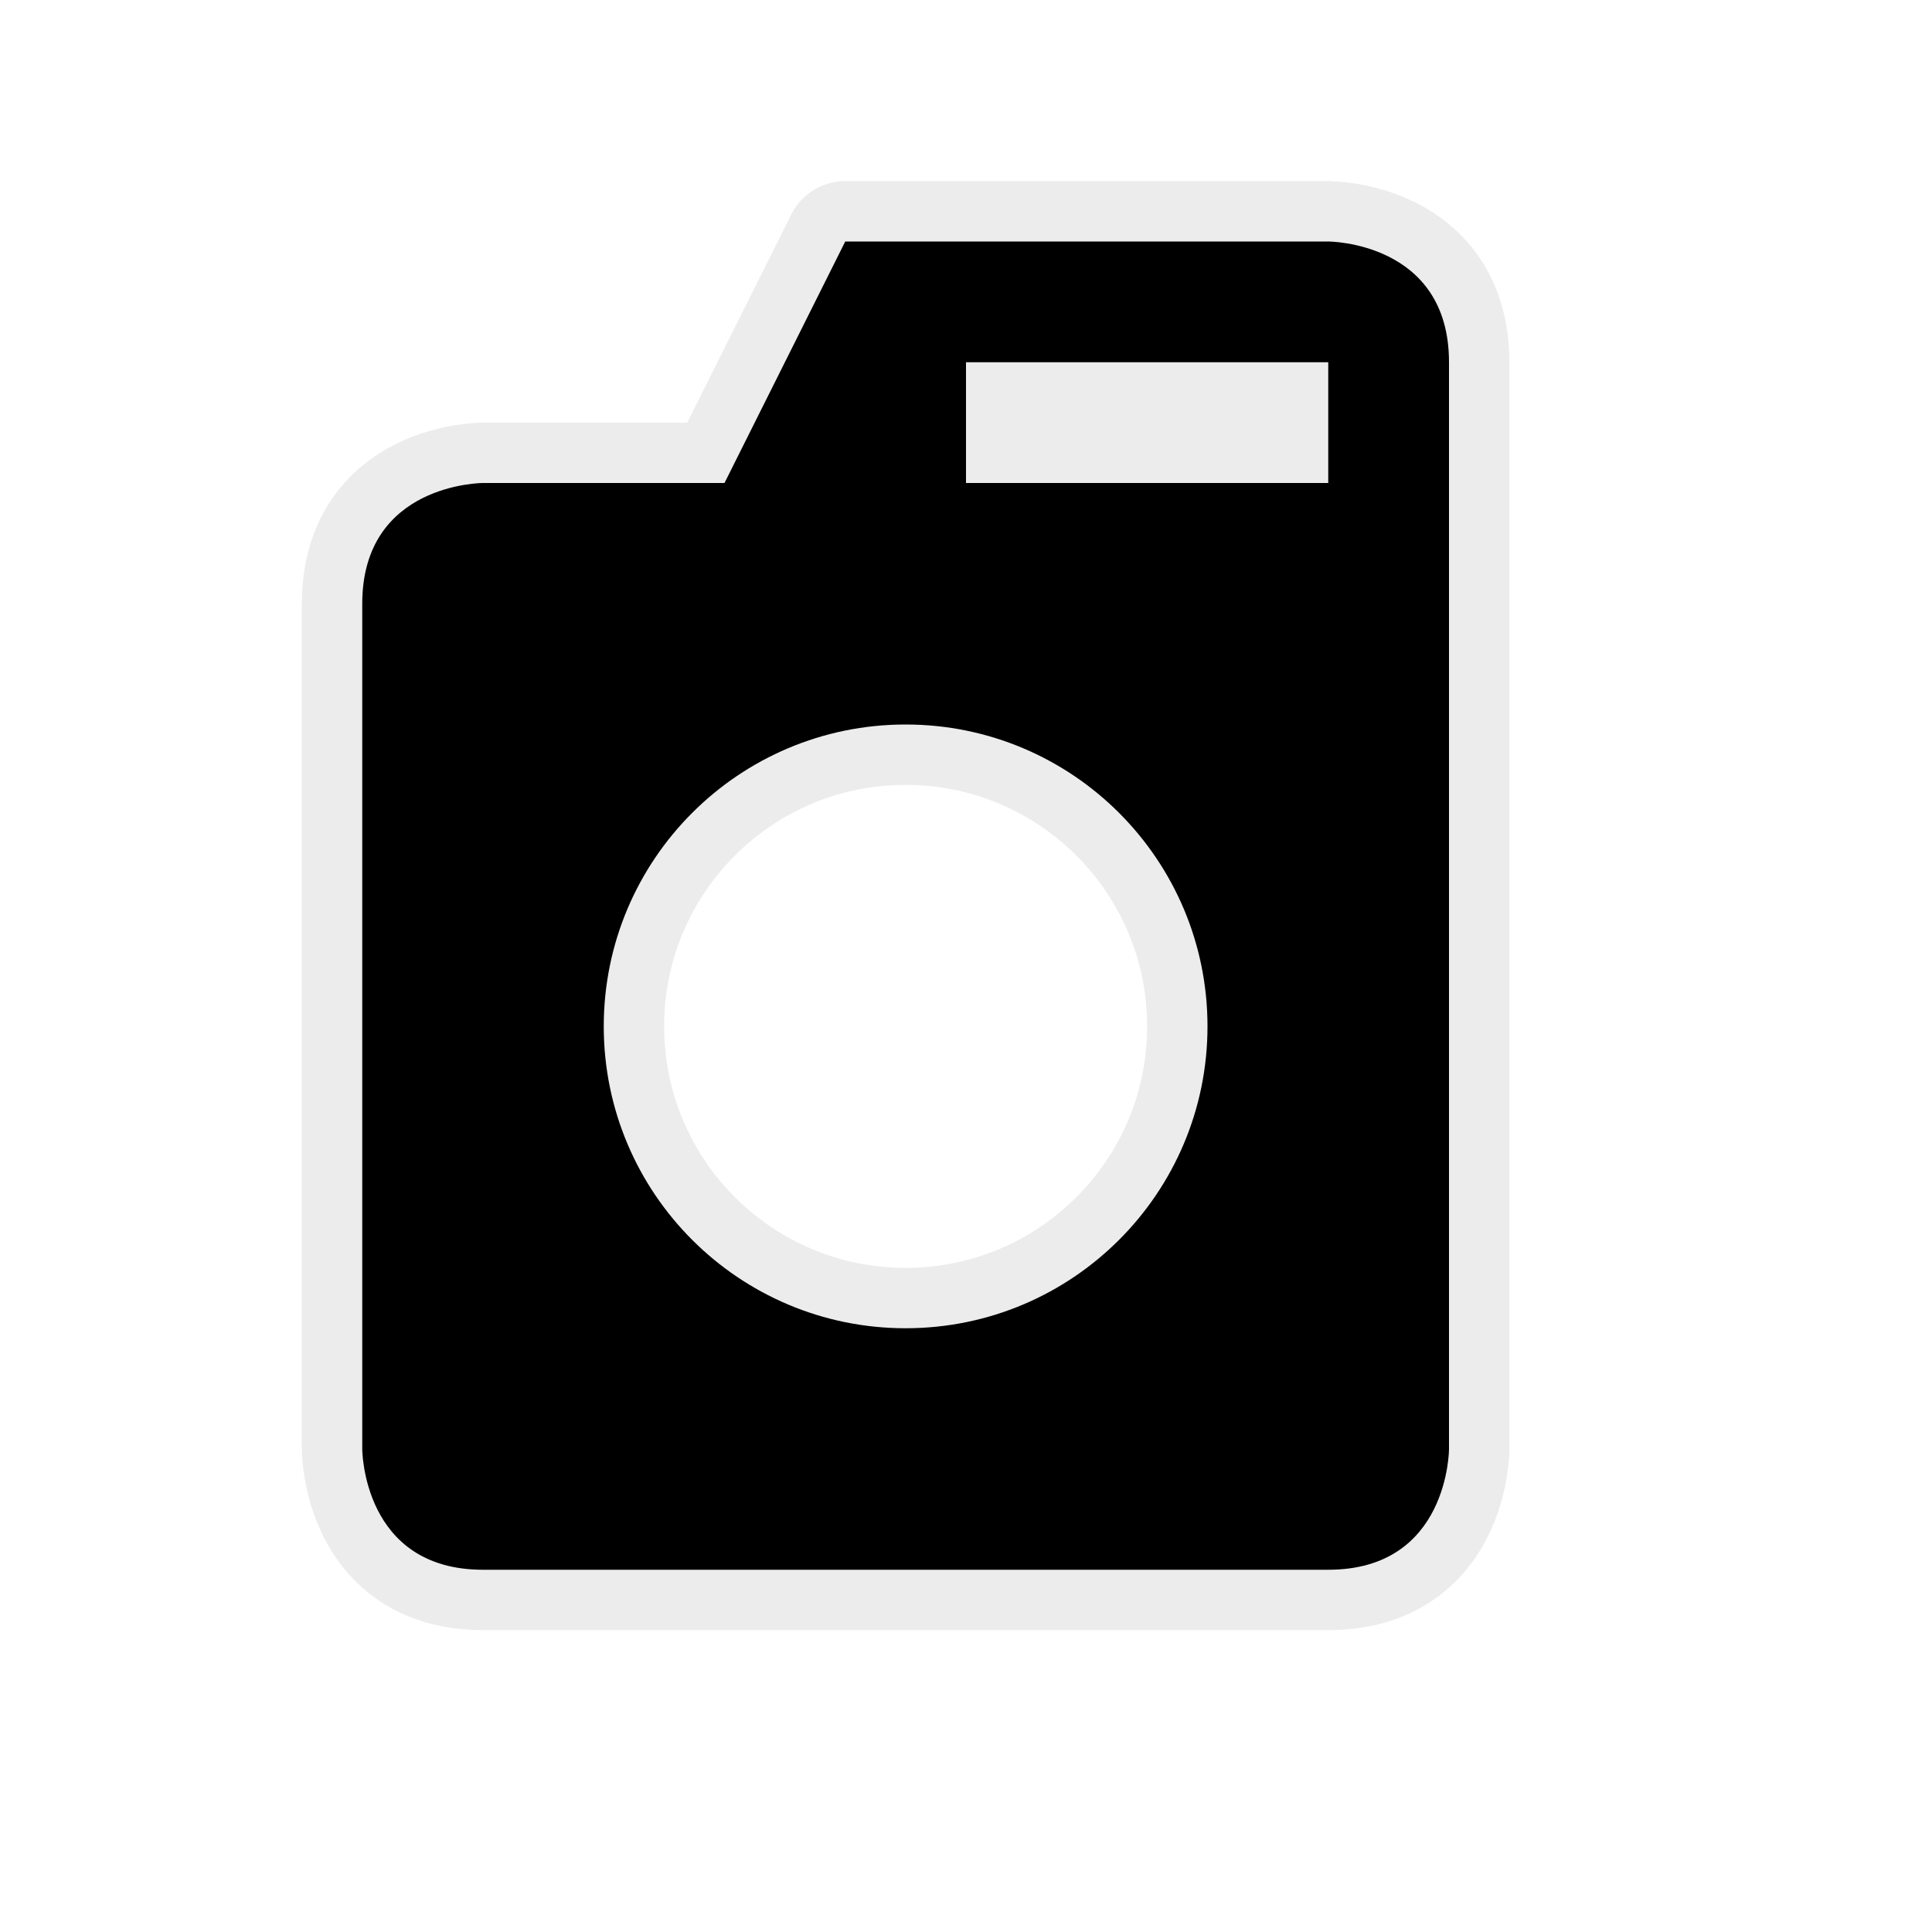
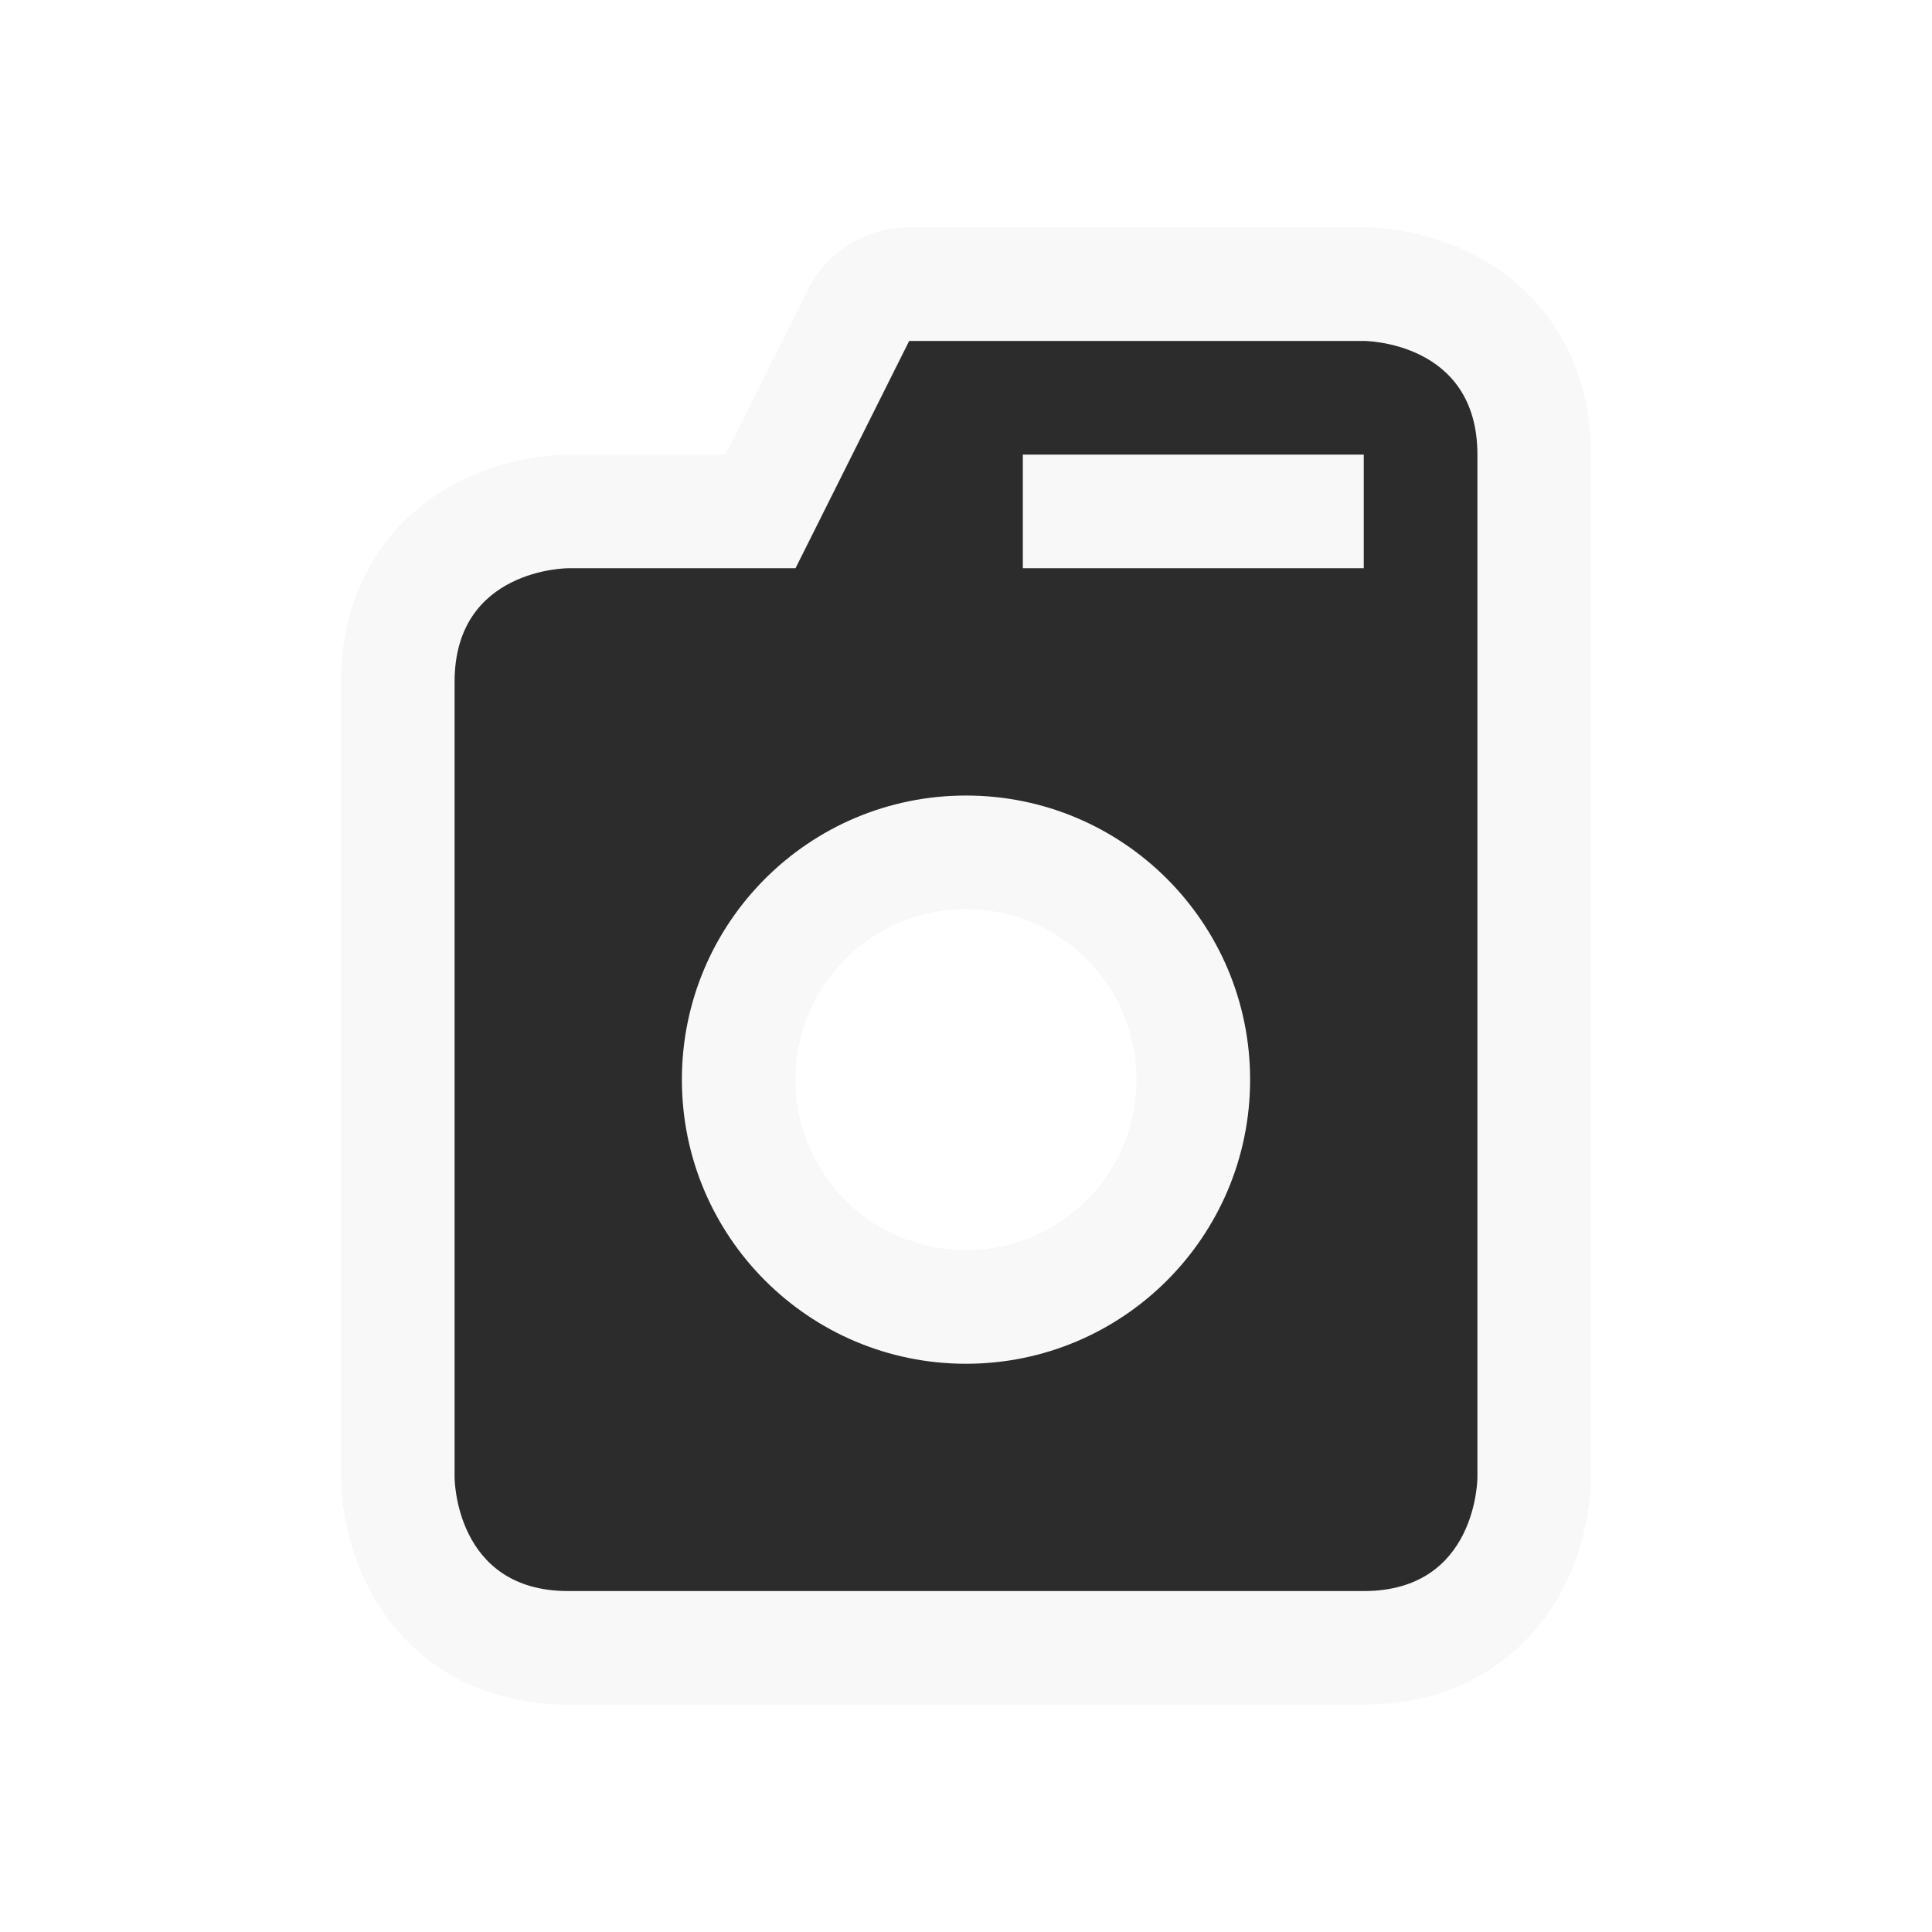
- <svg xmlns="http://www.w3.org/2000/svg" viewBox="0 0 16 16" height="16" width="16">
-   <rect fill="none" x="0" y="0" width="16" height="16" />
-   <path fill="rgba(224,224,224,0.6)" transform="translate(2 2)" d="M5,0L4,2H2c0,0-1,0-1,1v7c0,0,0,1,1,1h7c1,0,1-1,1-1V1c0-1-1-1-1-1H5z M6,1h3v1H6V1z M5.5,4  C6.881,4,8,5.119,8,6.5S6.881,9,5.5,9S3,7.881,3,6.5S4.119,4,5.5,4z" style="stroke-linejoin:round;stroke-miterlimit:4;" stroke="rgba(224,224,224,0.6)" stroke-width="1" />
-   <path fill="#000" transform="translate(2 2)" d="M5,0L4,2H2c0,0-1,0-1,1v7c0,0,0,1,1,1h7c1,0,1-1,1-1V1c0-1-1-1-1-1H5z M6,1h3v1H6V1z M5.5,4  C6.881,4,8,5.119,8,6.5S6.881,9,5.5,9S3,7.881,3,6.5S4.119,4,5.5,4z" />
+ <svg xmlns="http://www.w3.org/2000/svg" viewBox="0 0 17 17" height="17" width="17">
+   <rect fill="none" x="0" y="0" width="17" height="17" />
+   <path fill="rgba(219,219,219,0.18)" transform="translate(3 3)" d="M5,0L4,2H2c0,0-1,0-1,1v7c0,0,0,1,1,1h7c1,0,1-1,1-1V1c0-1-1-1-1-1H5z M6,1h3v1H6V1z M5.5,4  C6.881,4,8,5.119,8,6.5S6.881,9,5.5,9S3,7.881,3,6.5S4.119,4,5.5,4z" style="stroke-linejoin:round;stroke-miterlimit:4;" stroke="rgba(219,219,219,0.18)" stroke-width="2" />
+   <path fill="#2c2c2d" transform="translate(3 3)" d="M5,0L4,2H2c0,0-1,0-1,1v7c0,0,0,1,1,1h7c1,0,1-1,1-1V1c0-1-1-1-1-1H5z M6,1h3v1H6V1z M5.5,4  C6.881,4,8,5.119,8,6.5S6.881,9,5.5,9S3,7.881,3,6.5S4.119,4,5.5,4z" />
</svg>
